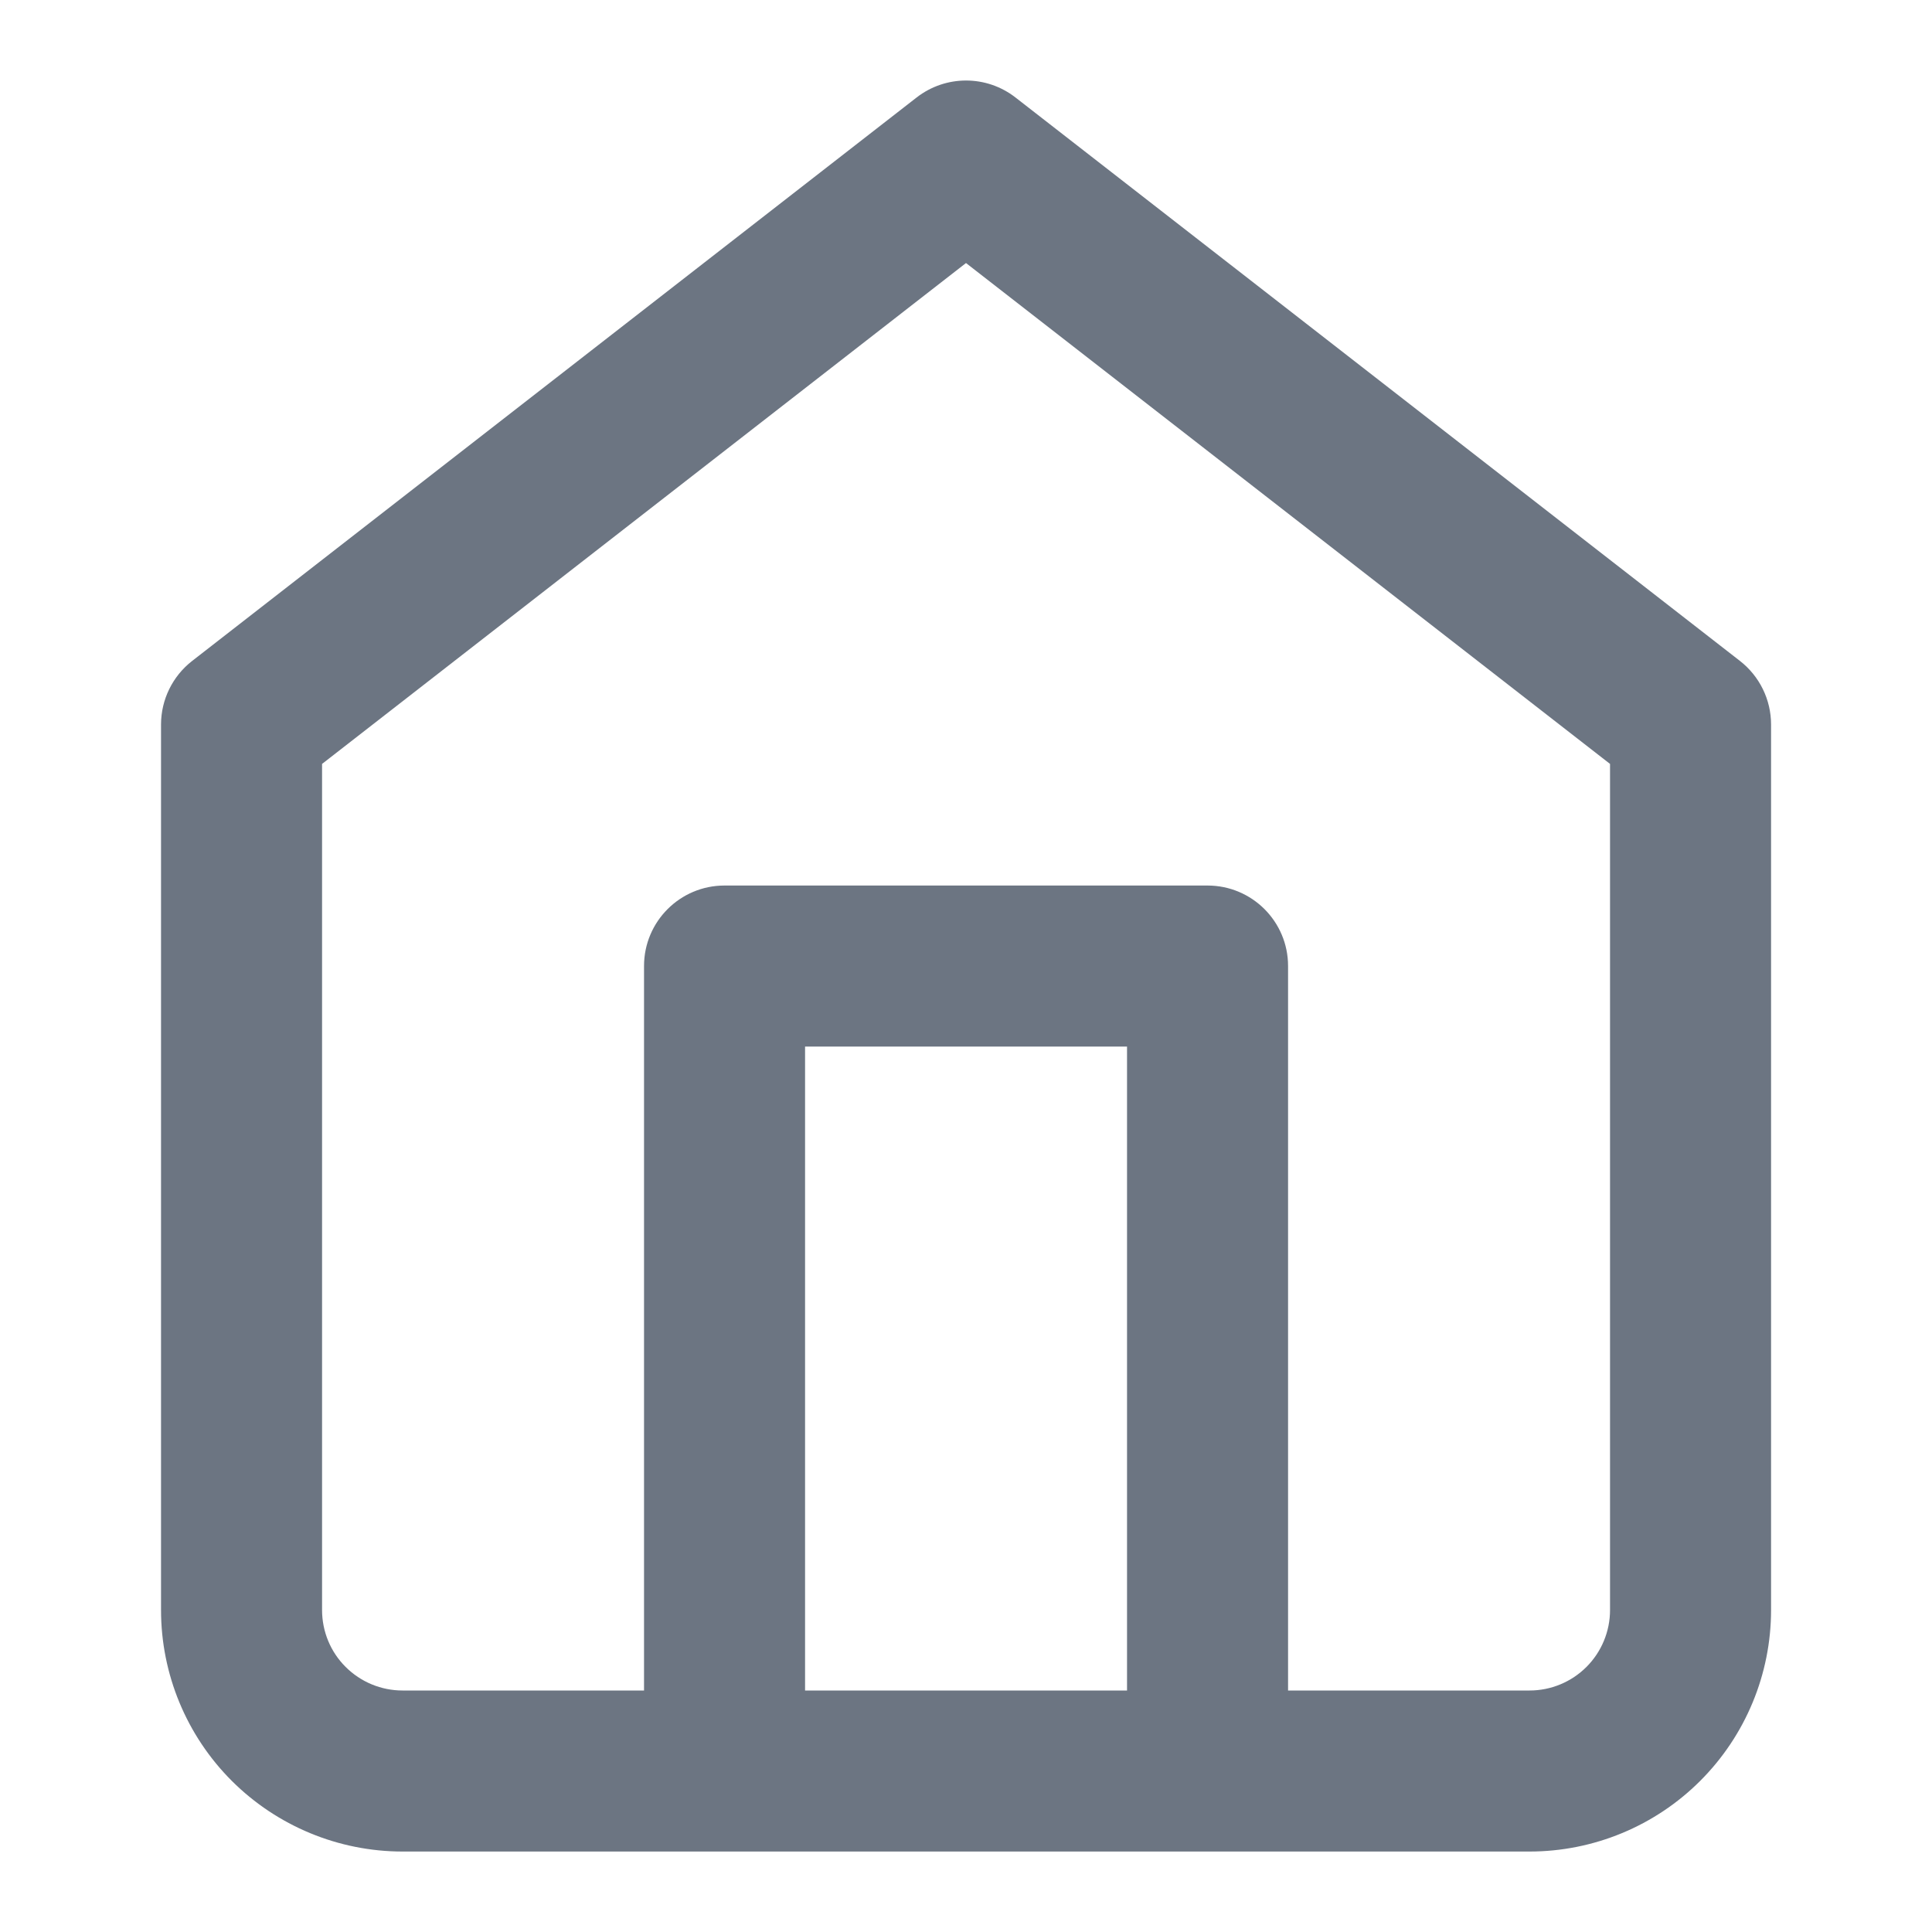
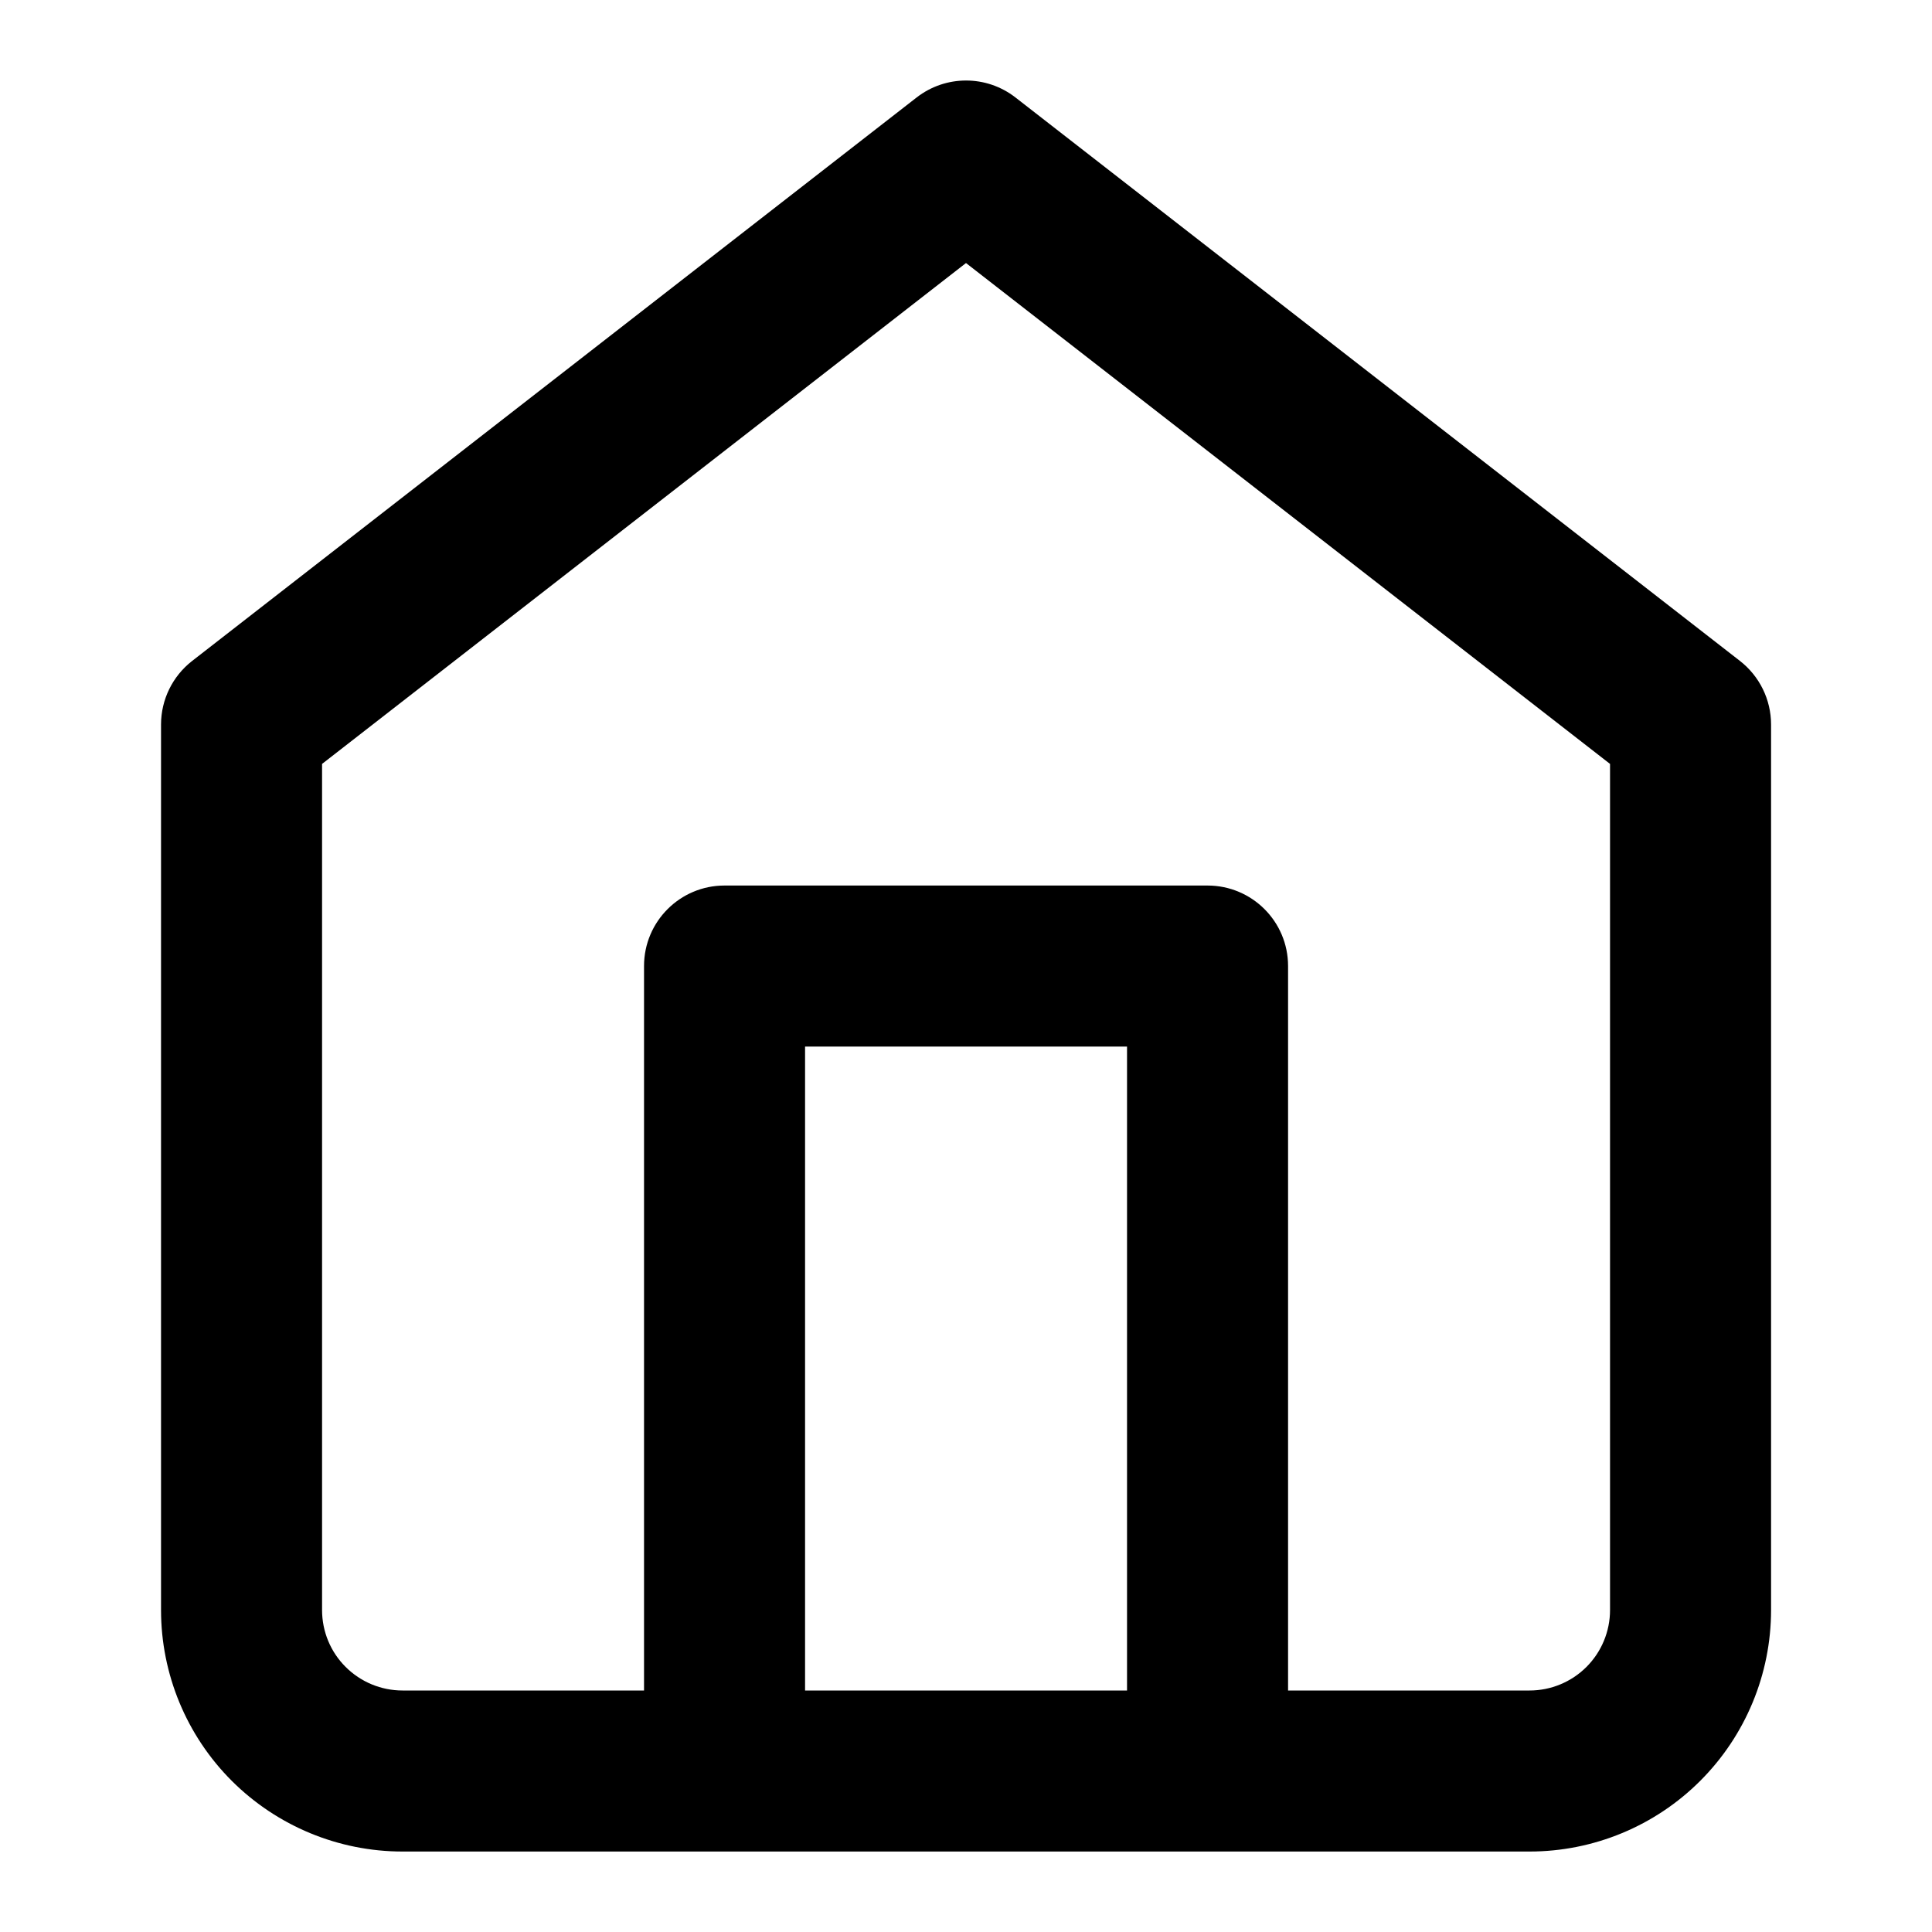
<svg xmlns="http://www.w3.org/2000/svg" width="20" height="20" viewBox="0 0 20 20" fill="none">
-   <path fill-rule="evenodd" clip-rule="evenodd" d="M10.512 1.009C10.211 0.775 9.79 0.775 9.489 1.009L1.989 6.842C1.786 7 1.667 7.243 1.667 7.5V16.667C1.667 17.33 1.93 17.966 2.399 18.435C2.868 18.903 3.504 19.167 4.167 19.167H15.834C16.497 19.167 17.133 18.903 17.601 18.435C18.07 17.966 18.334 17.33 18.334 16.667V7.5C18.334 7.243 18.215 7 18.012 6.842L10.512 1.009ZM13.334 17.5H15.834C16.055 17.5 16.267 17.412 16.423 17.256C16.579 17.1 16.667 16.888 16.667 16.667V7.908L10 2.723L3.334 7.908V16.667C3.334 16.888 3.421 17.1 3.578 17.256C3.734 17.412 3.946 17.5 4.167 17.5H6.667V10C6.667 9.54 7.04 9.167 7.5 9.167H12.5C12.961 9.167 13.334 9.54 13.334 10V17.5ZM8.334 17.5V10.834H11.667V17.5H8.334Z" fill="#6C7582" />
+   <path fill-rule="evenodd" clip-rule="evenodd" d="M10.512 1.009C10.211 0.775 9.79 0.775 9.489 1.009L1.989 6.842C1.786 7 1.667 7.243 1.667 7.5V16.667C1.667 17.33 1.93 17.966 2.399 18.435C2.868 18.903 3.504 19.167 4.167 19.167H15.834C16.497 19.167 17.133 18.903 17.601 18.435C18.07 17.966 18.334 17.33 18.334 16.667V7.5C18.334 7.243 18.215 7 18.012 6.842L10.512 1.009ZM13.334 17.5H15.834C16.055 17.5 16.267 17.412 16.423 17.256C16.579 17.1 16.667 16.888 16.667 16.667V7.908L10 2.723L3.334 7.908V16.667C3.334 16.888 3.421 17.1 3.578 17.256C3.734 17.412 3.946 17.5 4.167 17.5H6.667V10C6.667 9.54 7.04 9.167 7.5 9.167H12.5C12.961 9.167 13.334 9.54 13.334 10V17.5ZM8.334 17.5V10.834H11.667V17.5H8.334Z" fill="currentColor" />
</svg>
